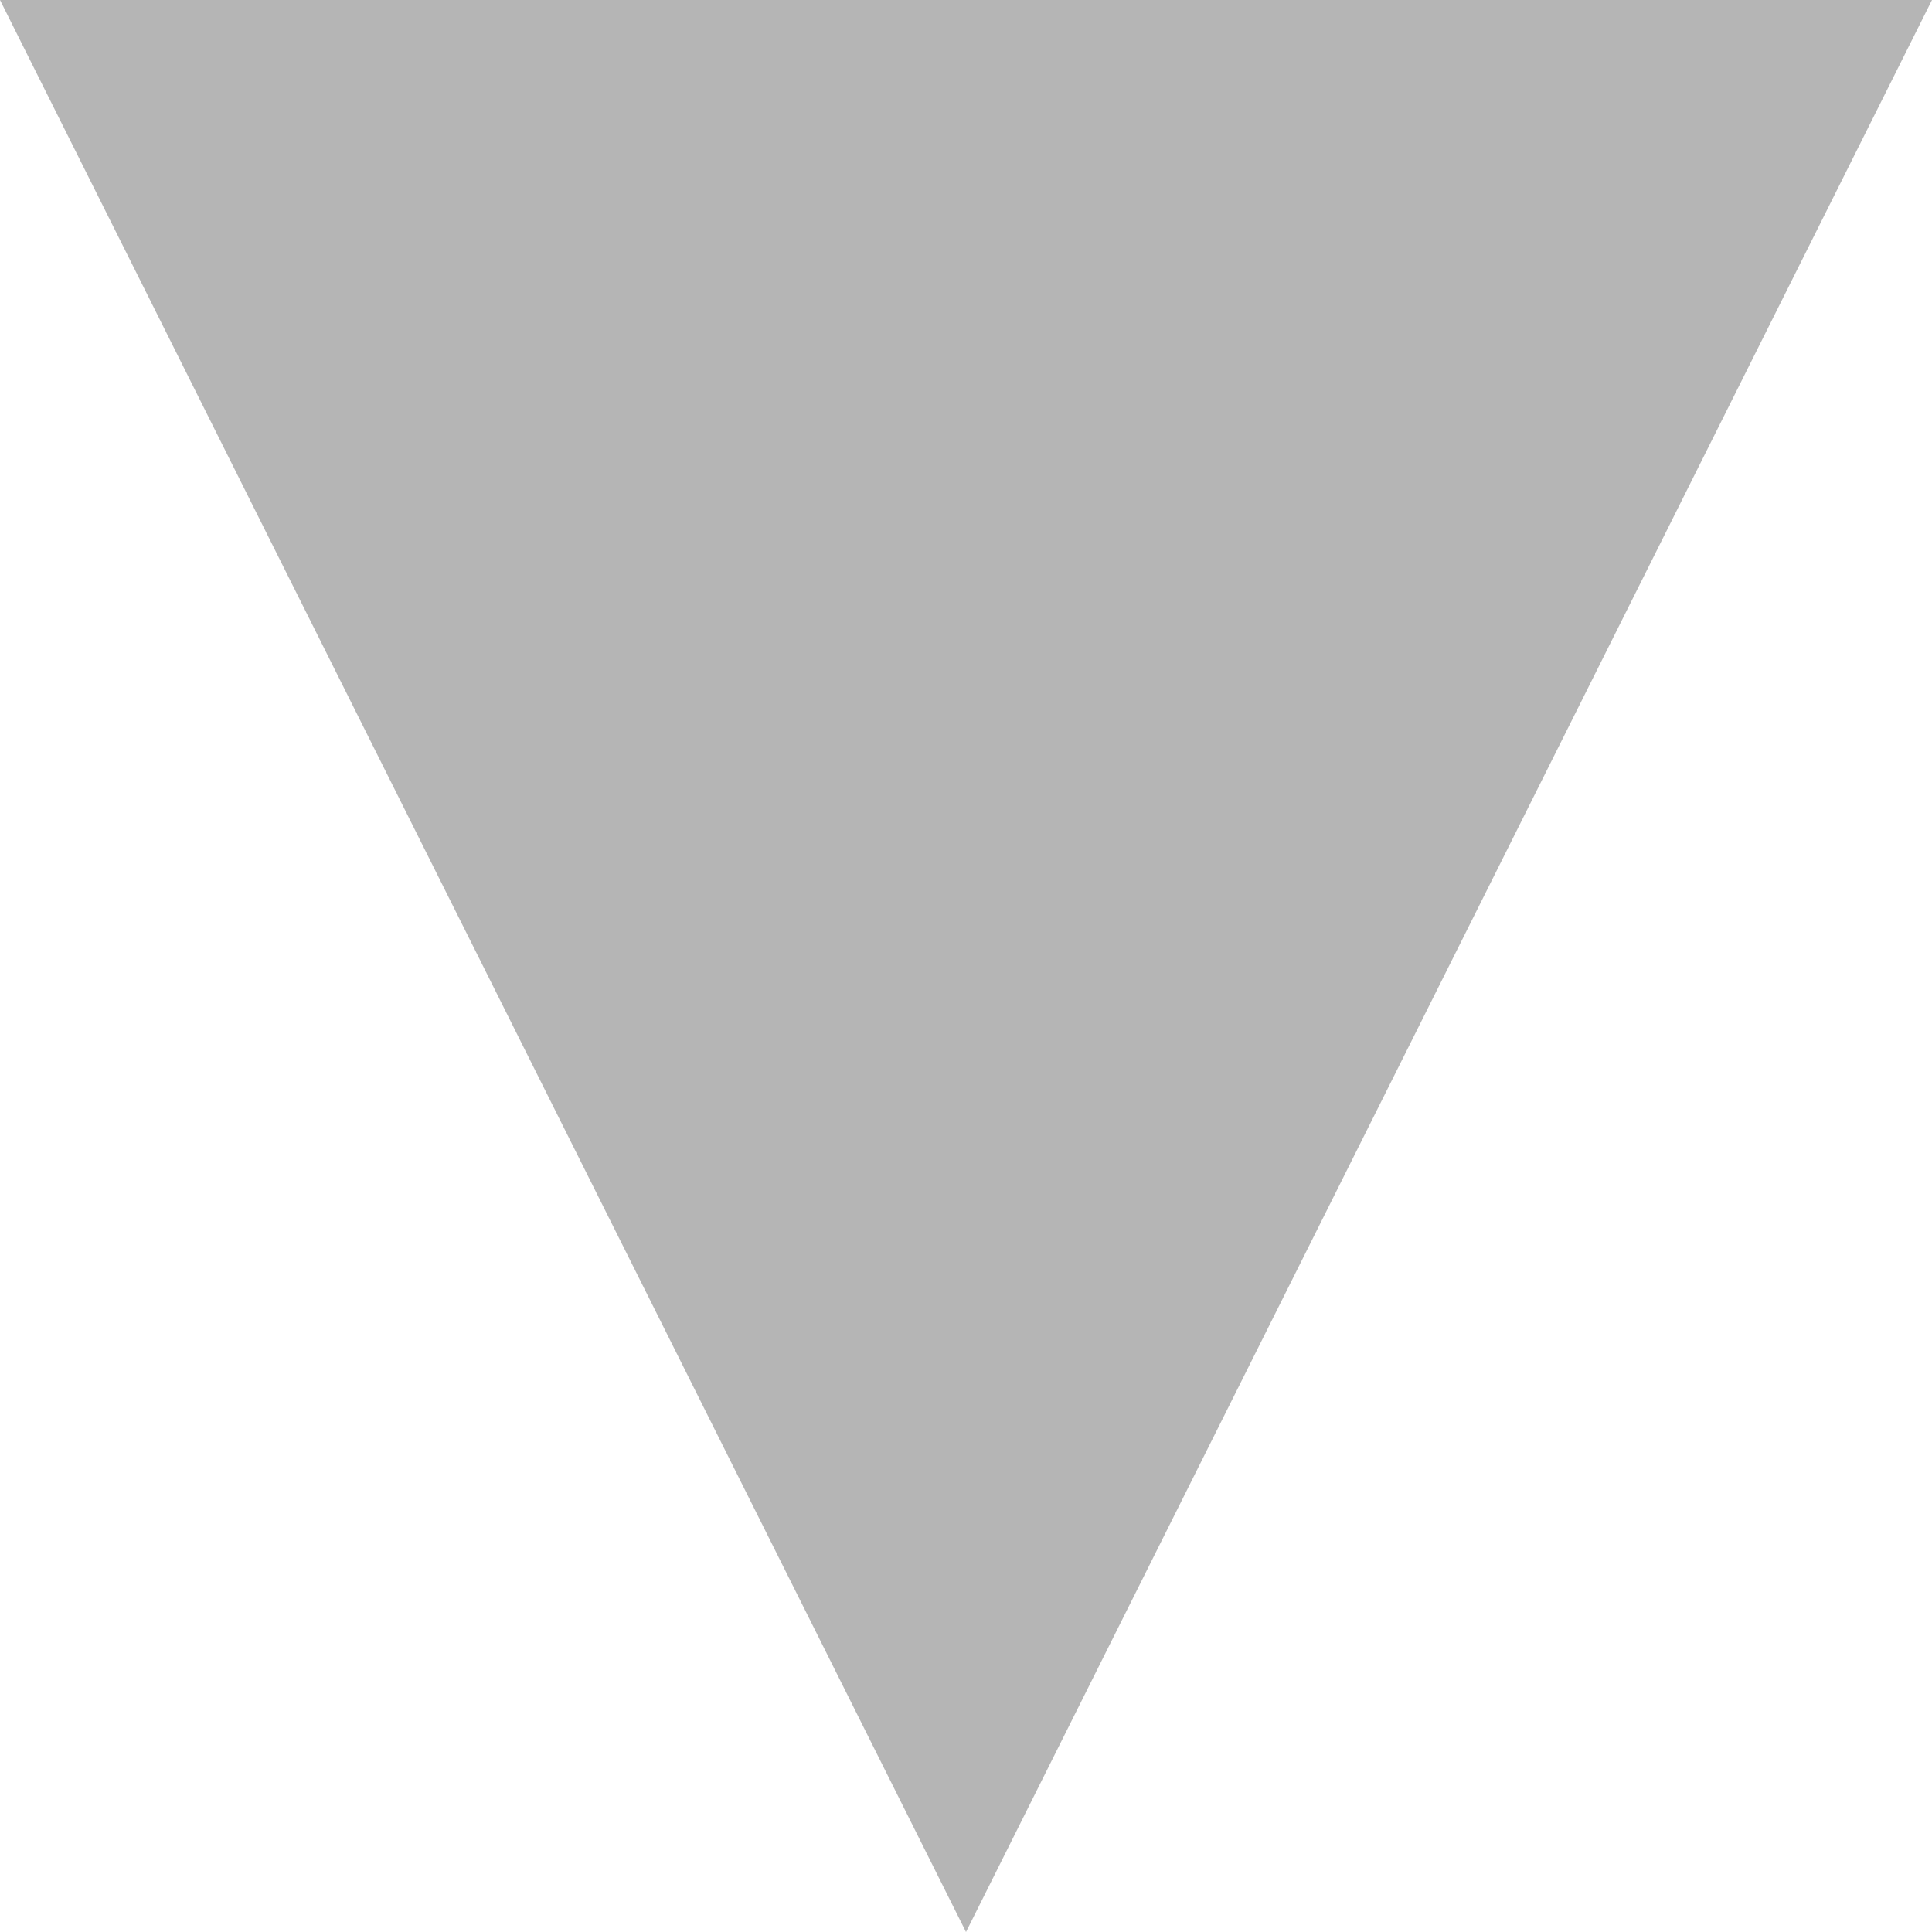
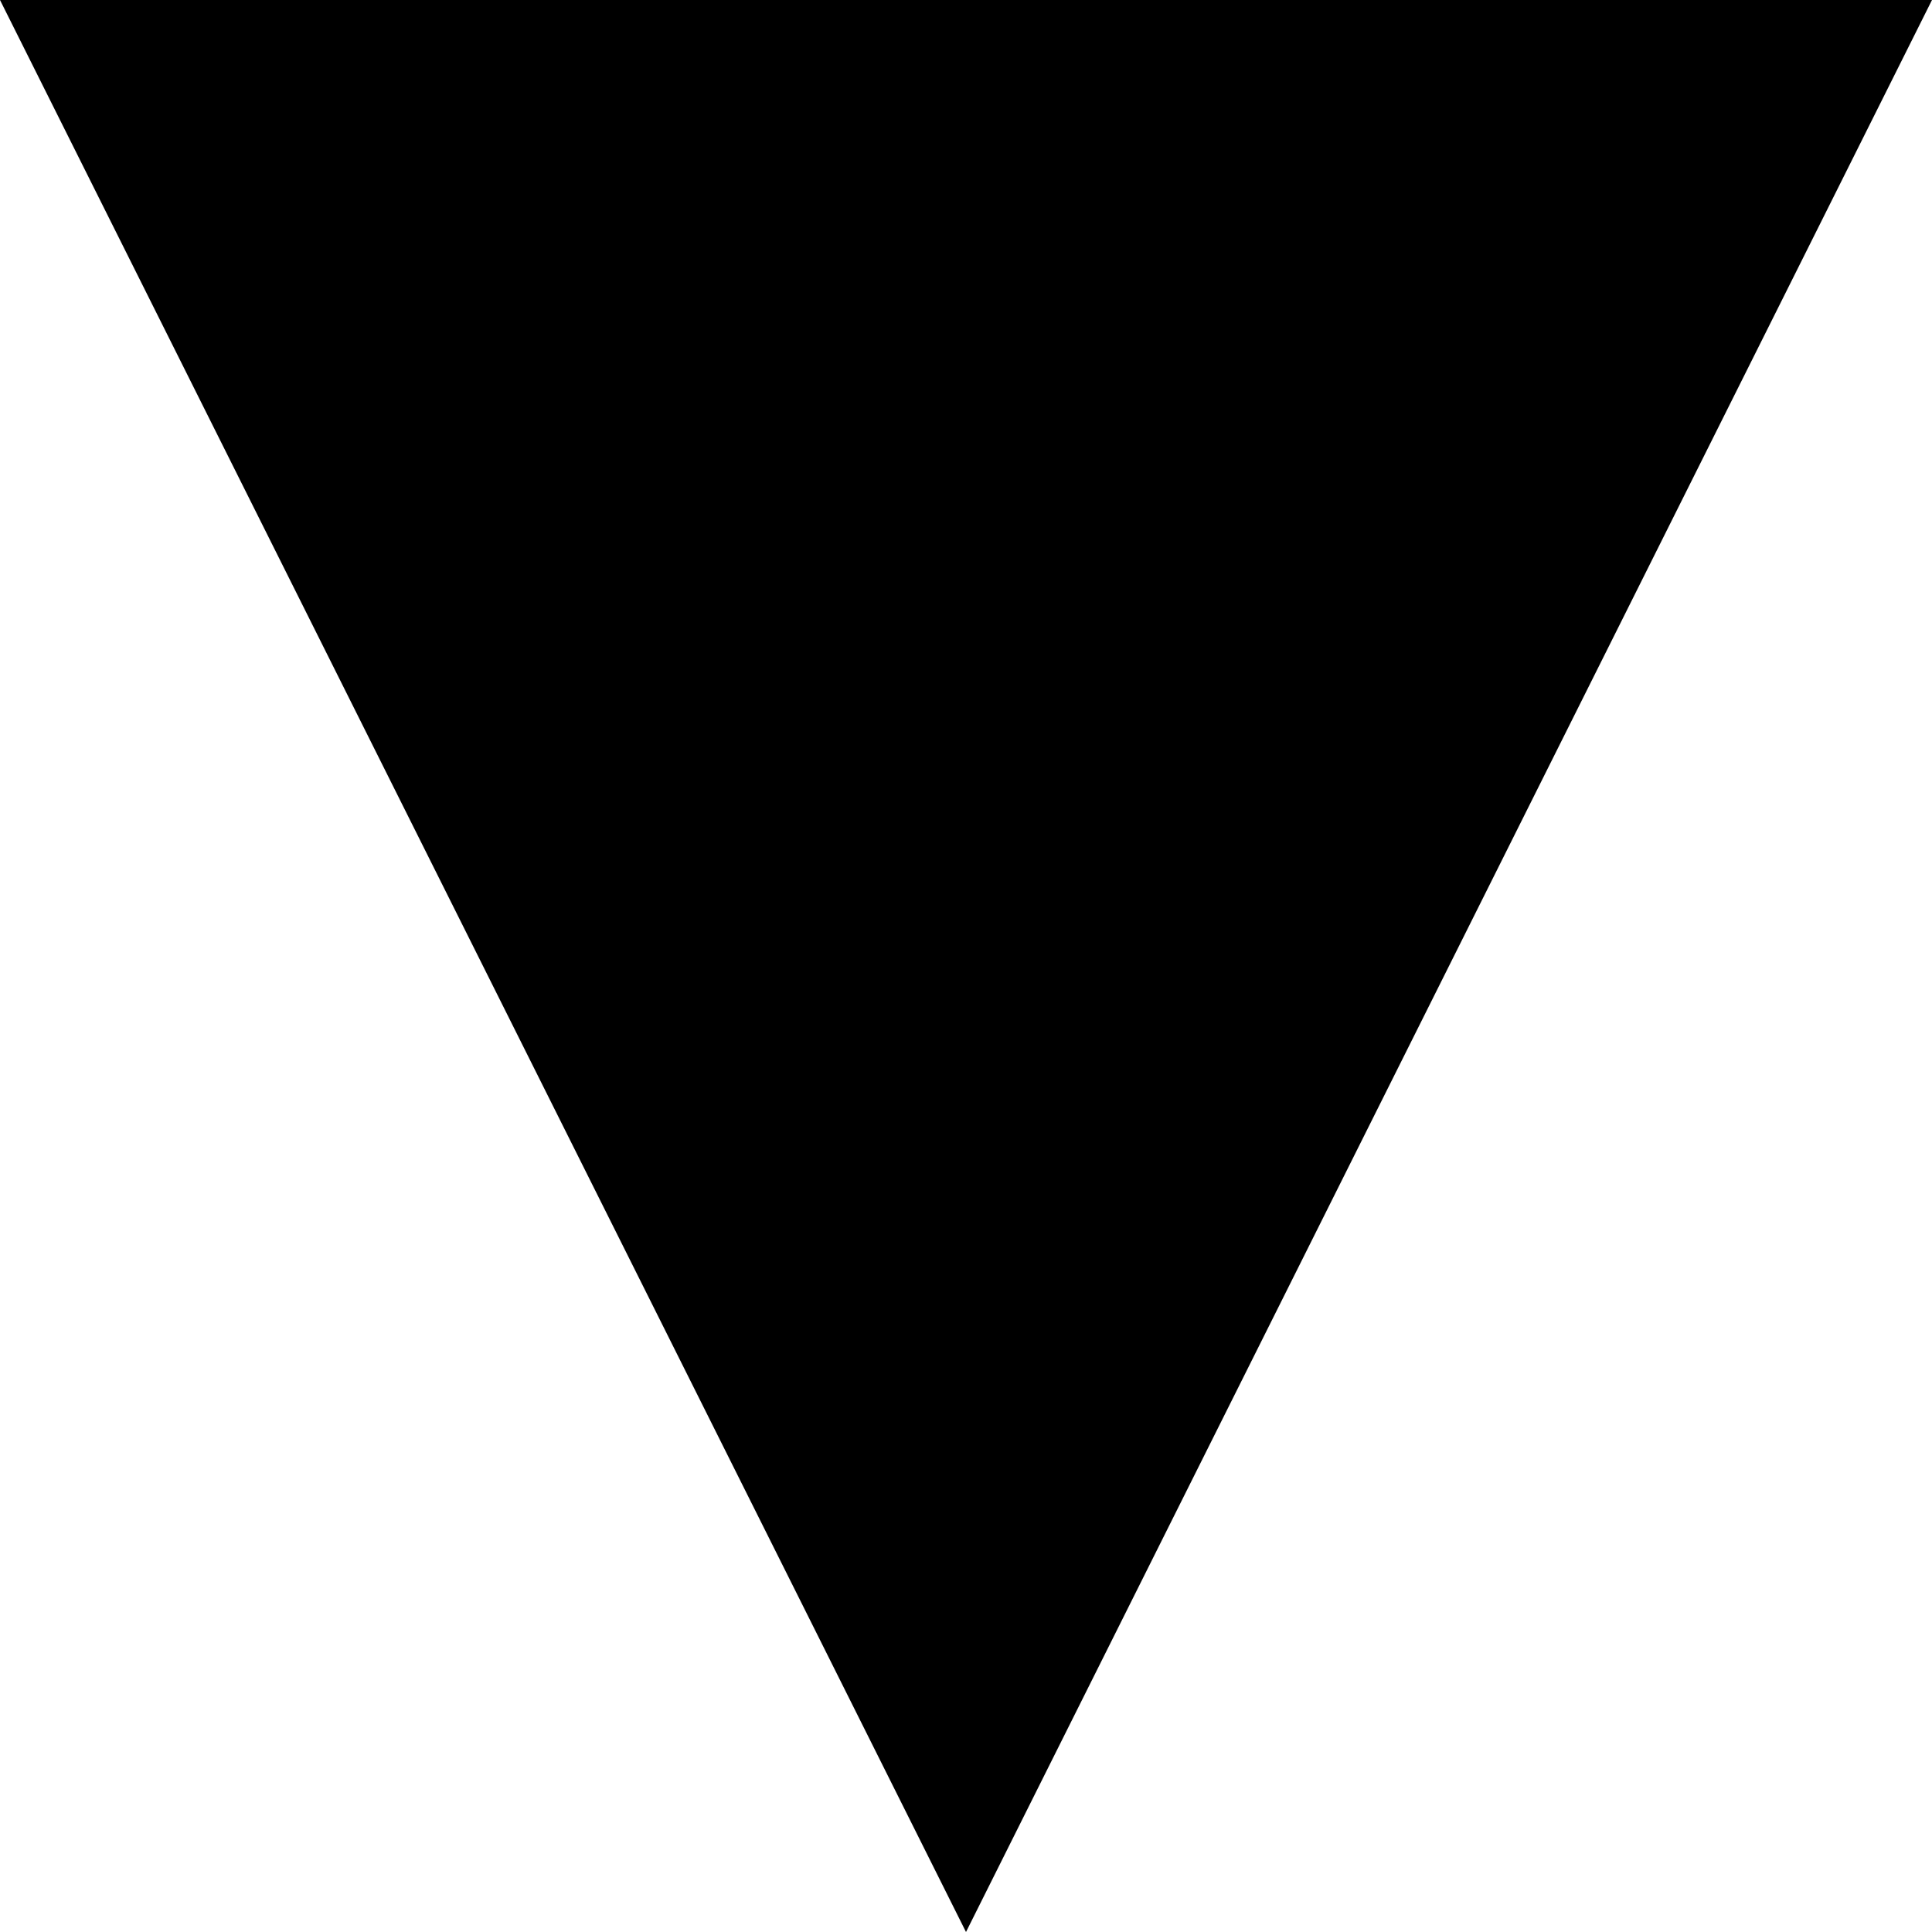
<svg xmlns="http://www.w3.org/2000/svg" width="10px" height="10px" viewBox="0 0 5 5" version="1.1">
  <defs />
  <g id="Symbols" stroke="none" stroke-width="1" fill="none" fill-rule="evenodd">
-     <g id="environment" transform="translate(-26, -42)" fill="#B5B5B5">
+     <g id="environment" transform="translate(-26, -42)" fill="#000000">
      <g id="libraries" transform="translate(21, 32)">
        <polygon id="Triangle-3" transform="translate(7.5, 12.5) rotate(180) translate(-7.5, -12.5) " points="7.5 10 10 15 5 15" />
      </g>
    </g>
  </g>
</svg>
